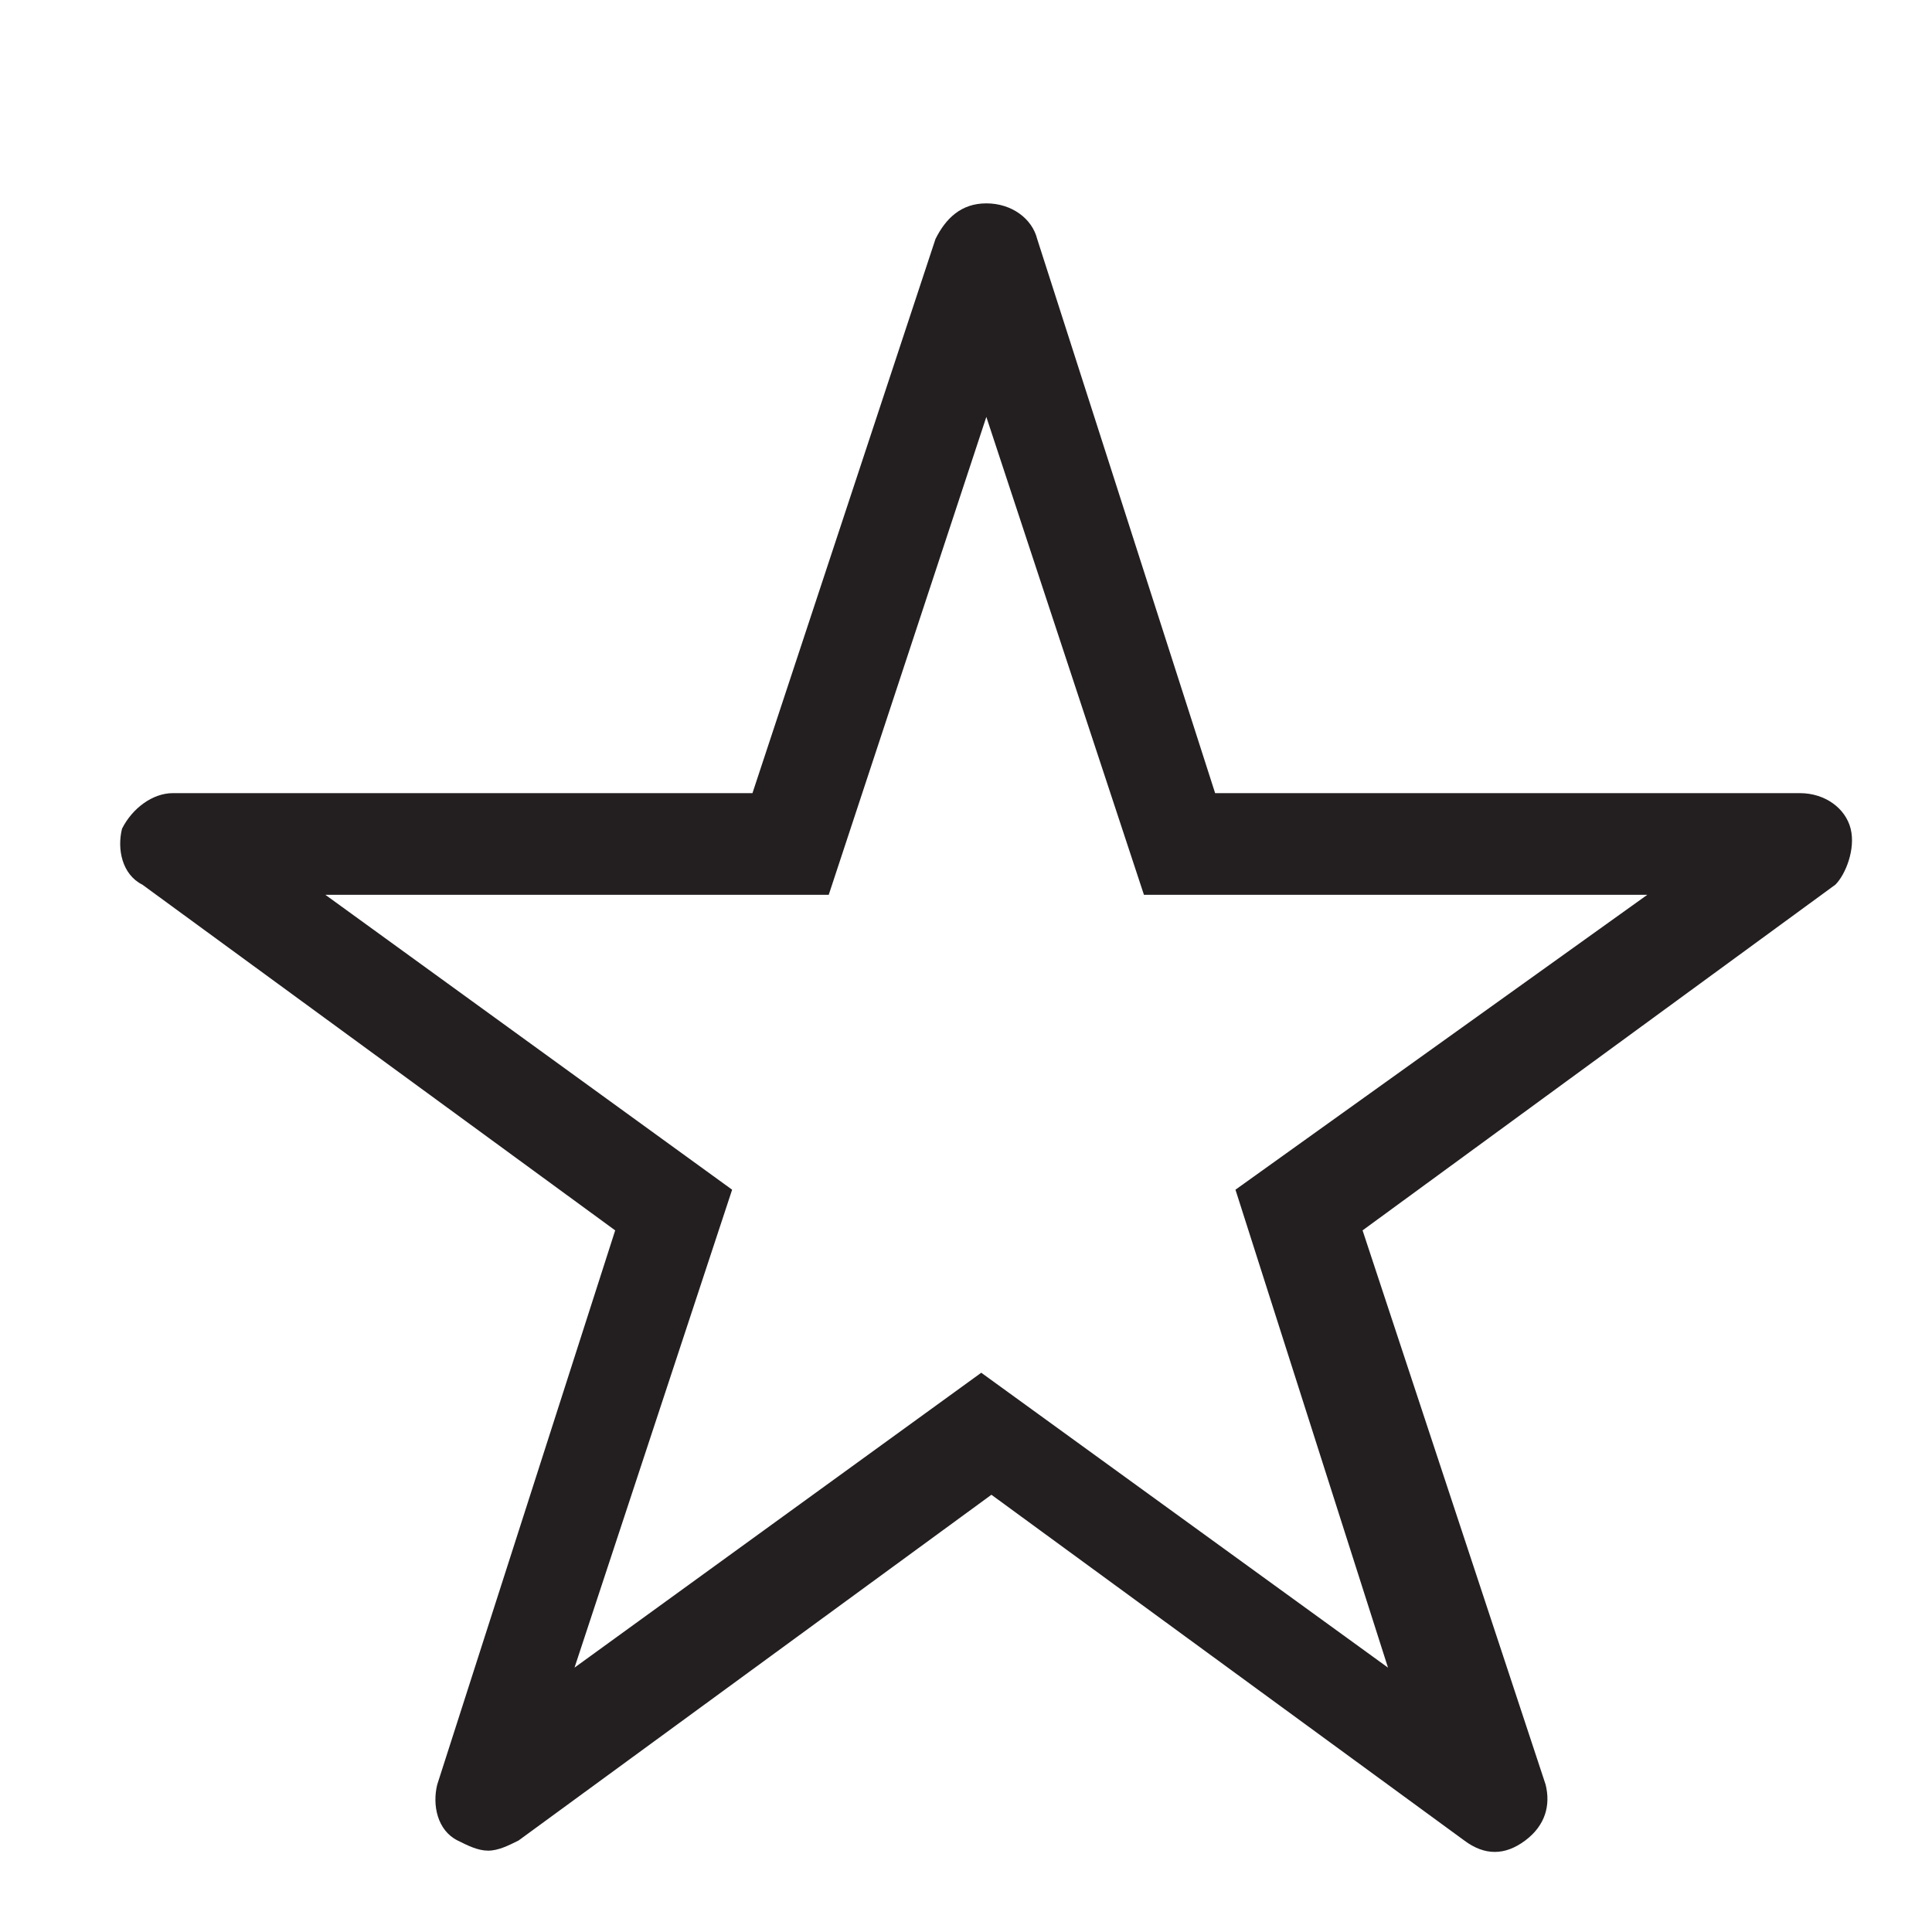
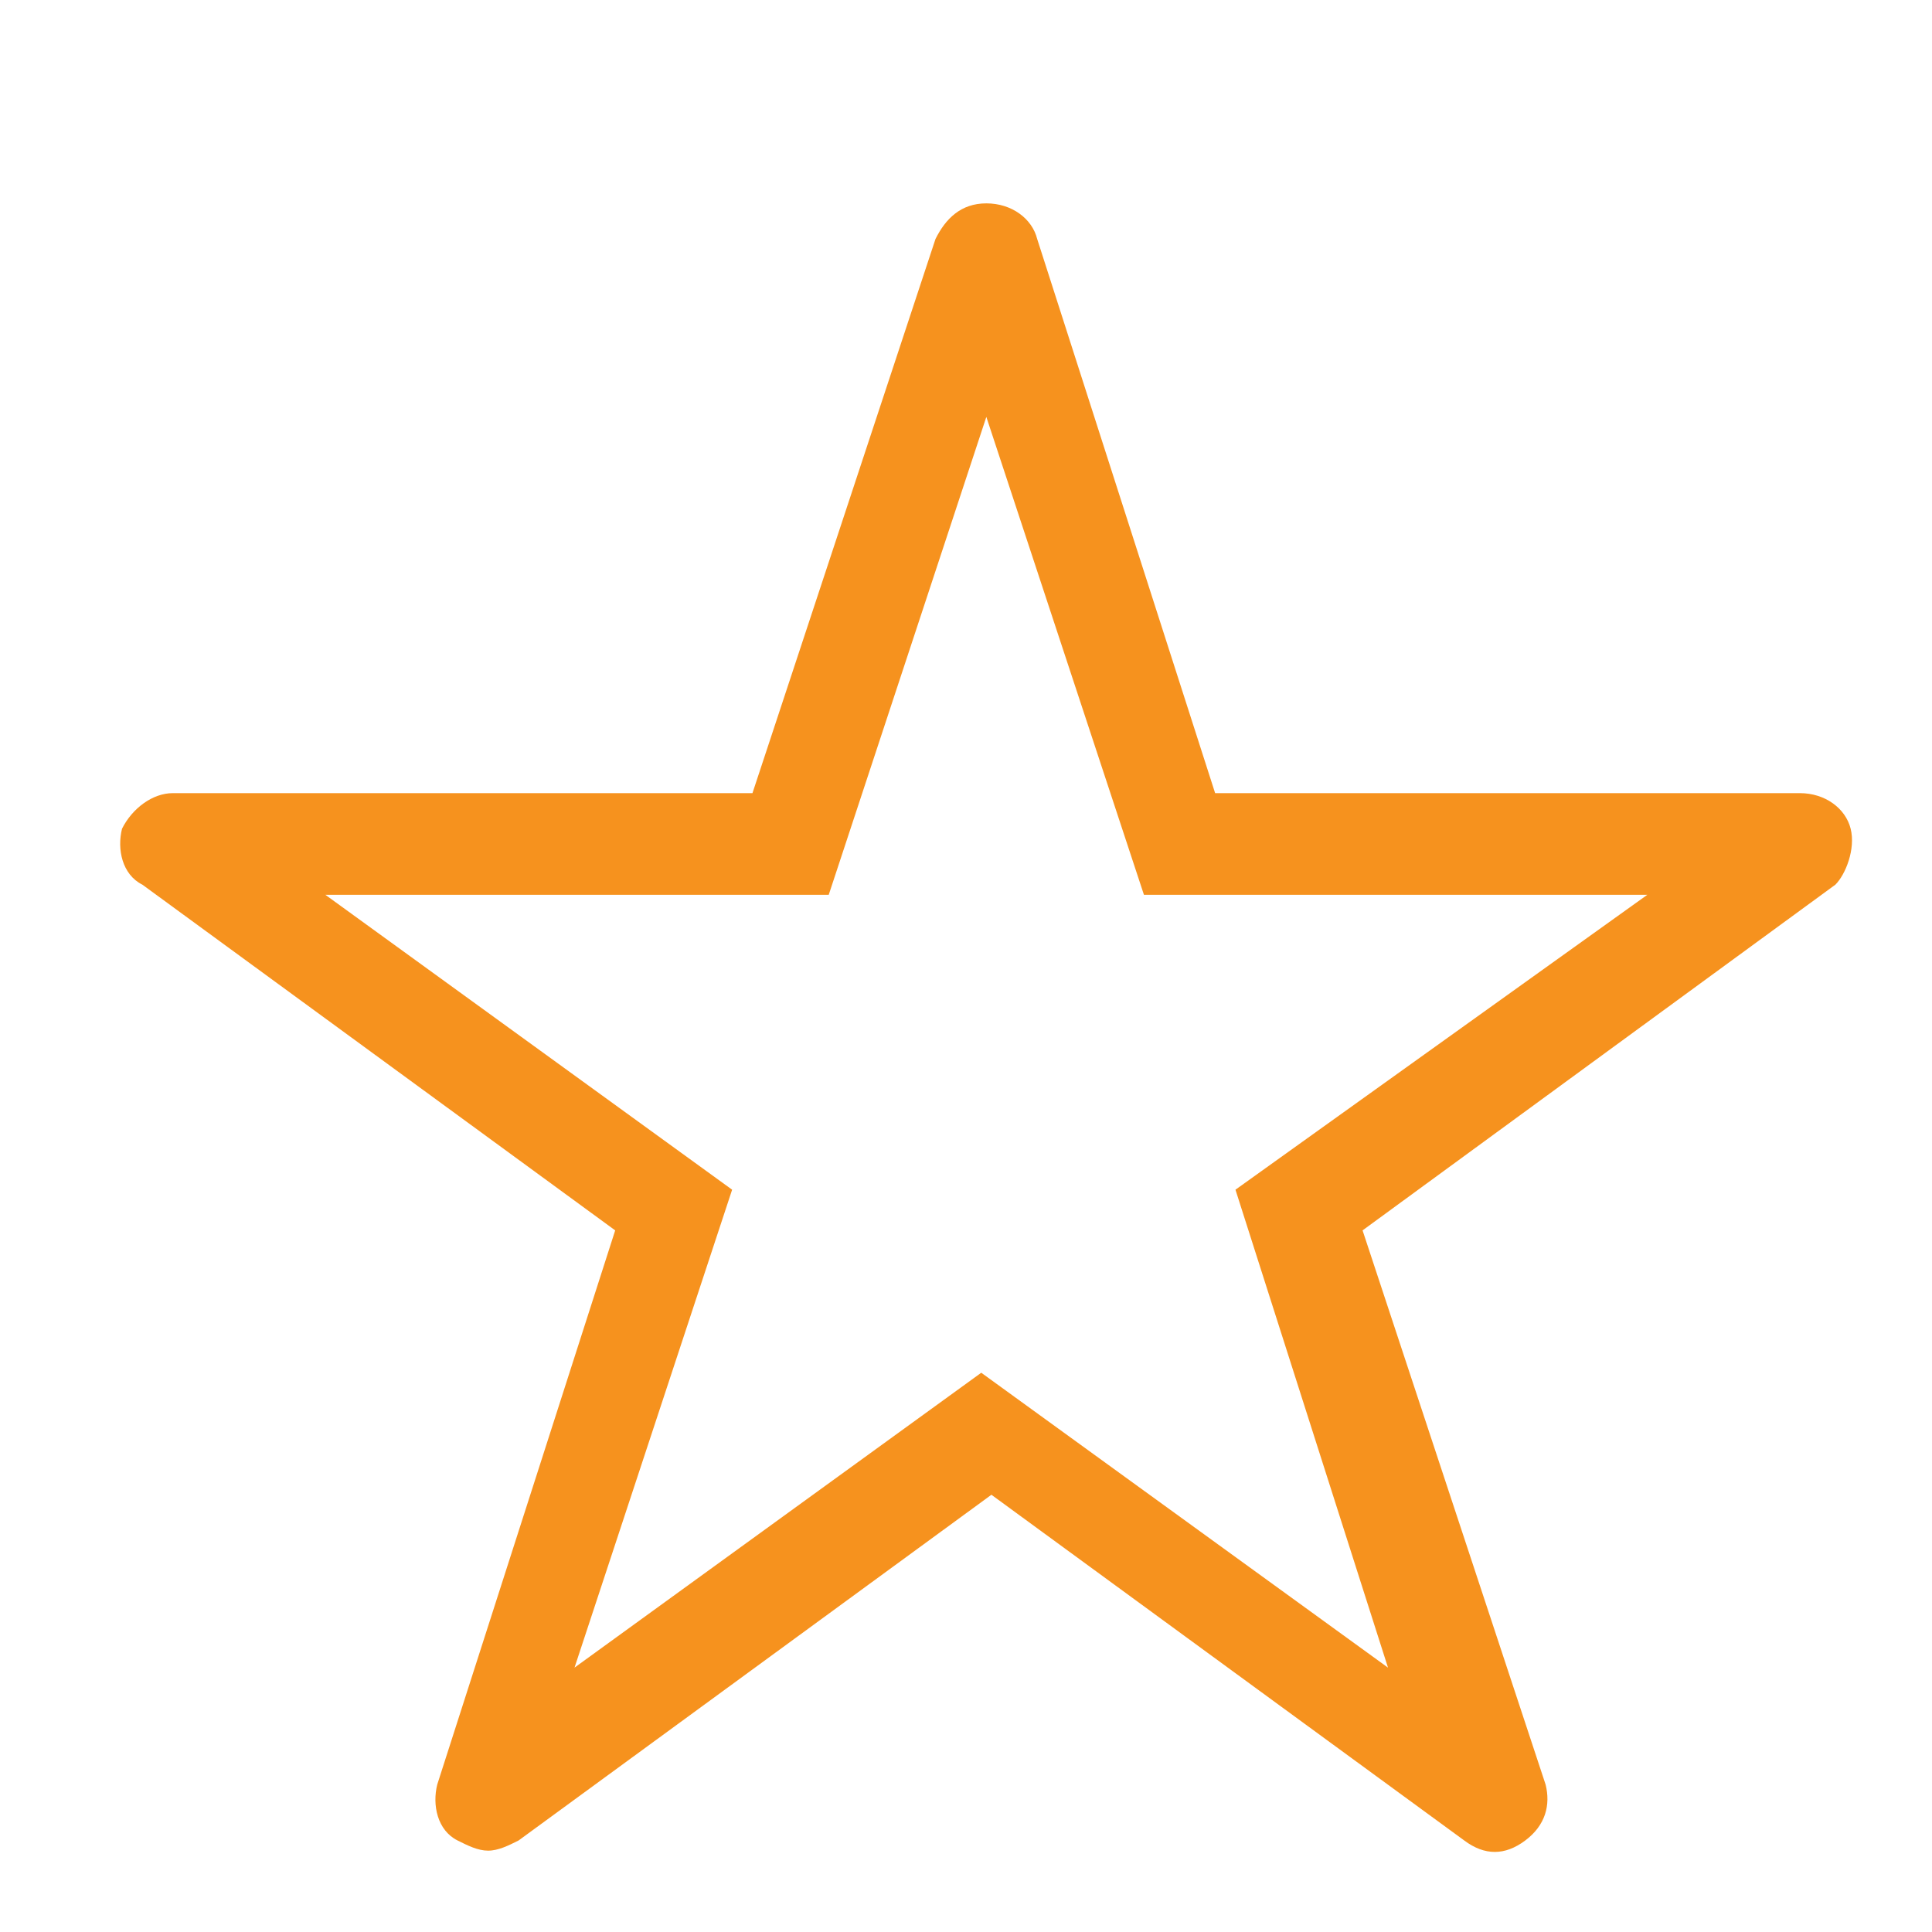
<svg xmlns="http://www.w3.org/2000/svg" version="1.1" id="Layer_1" x="0px" y="0px" viewBox="0 0 38 38" style="enable-background:new 0 0 38 38;" xml:space="preserve">
  <style type="text/css">
- 	.st0{fill:#231F20;}
+ 	.st0{fill:#f6921E;}
</style>
  <path class="st0" d="M36.4,16.3c-0.1-0.4-0.5-0.7-1-0.7H23.9L20.4,4.7c-0.1-0.4-0.5-0.7-1-0.7s-0.8,0.3-1,0.7l-3.6,10.9H3.4  c-0.4,0-0.8,0.3-1,0.7c-0.1,0.4,0,0.9,0.4,1.1l9.3,6.8L8.6,35.1c-0.1,0.4,0,0.9,0.4,1.1c0.2,0.1,0.4,0.2,0.6,0.2s0.4-0.1,0.6-0.2  l9.3-6.8l9.3,6.8c0.4,0.3,0.8,0.3,1.2,0c0.4-0.3,0.5-0.7,0.4-1.1l-3.6-10.9l9.3-6.8C36.3,17.2,36.5,16.7,36.4,16.3z M24.3,23.4  l3,9.4l-8-5.8l-8,5.8l3.1-9.4l-8-5.8h9.9l3.1-9.4l3.1,9.4h9.9L24.3,23.4z" />
</svg>
